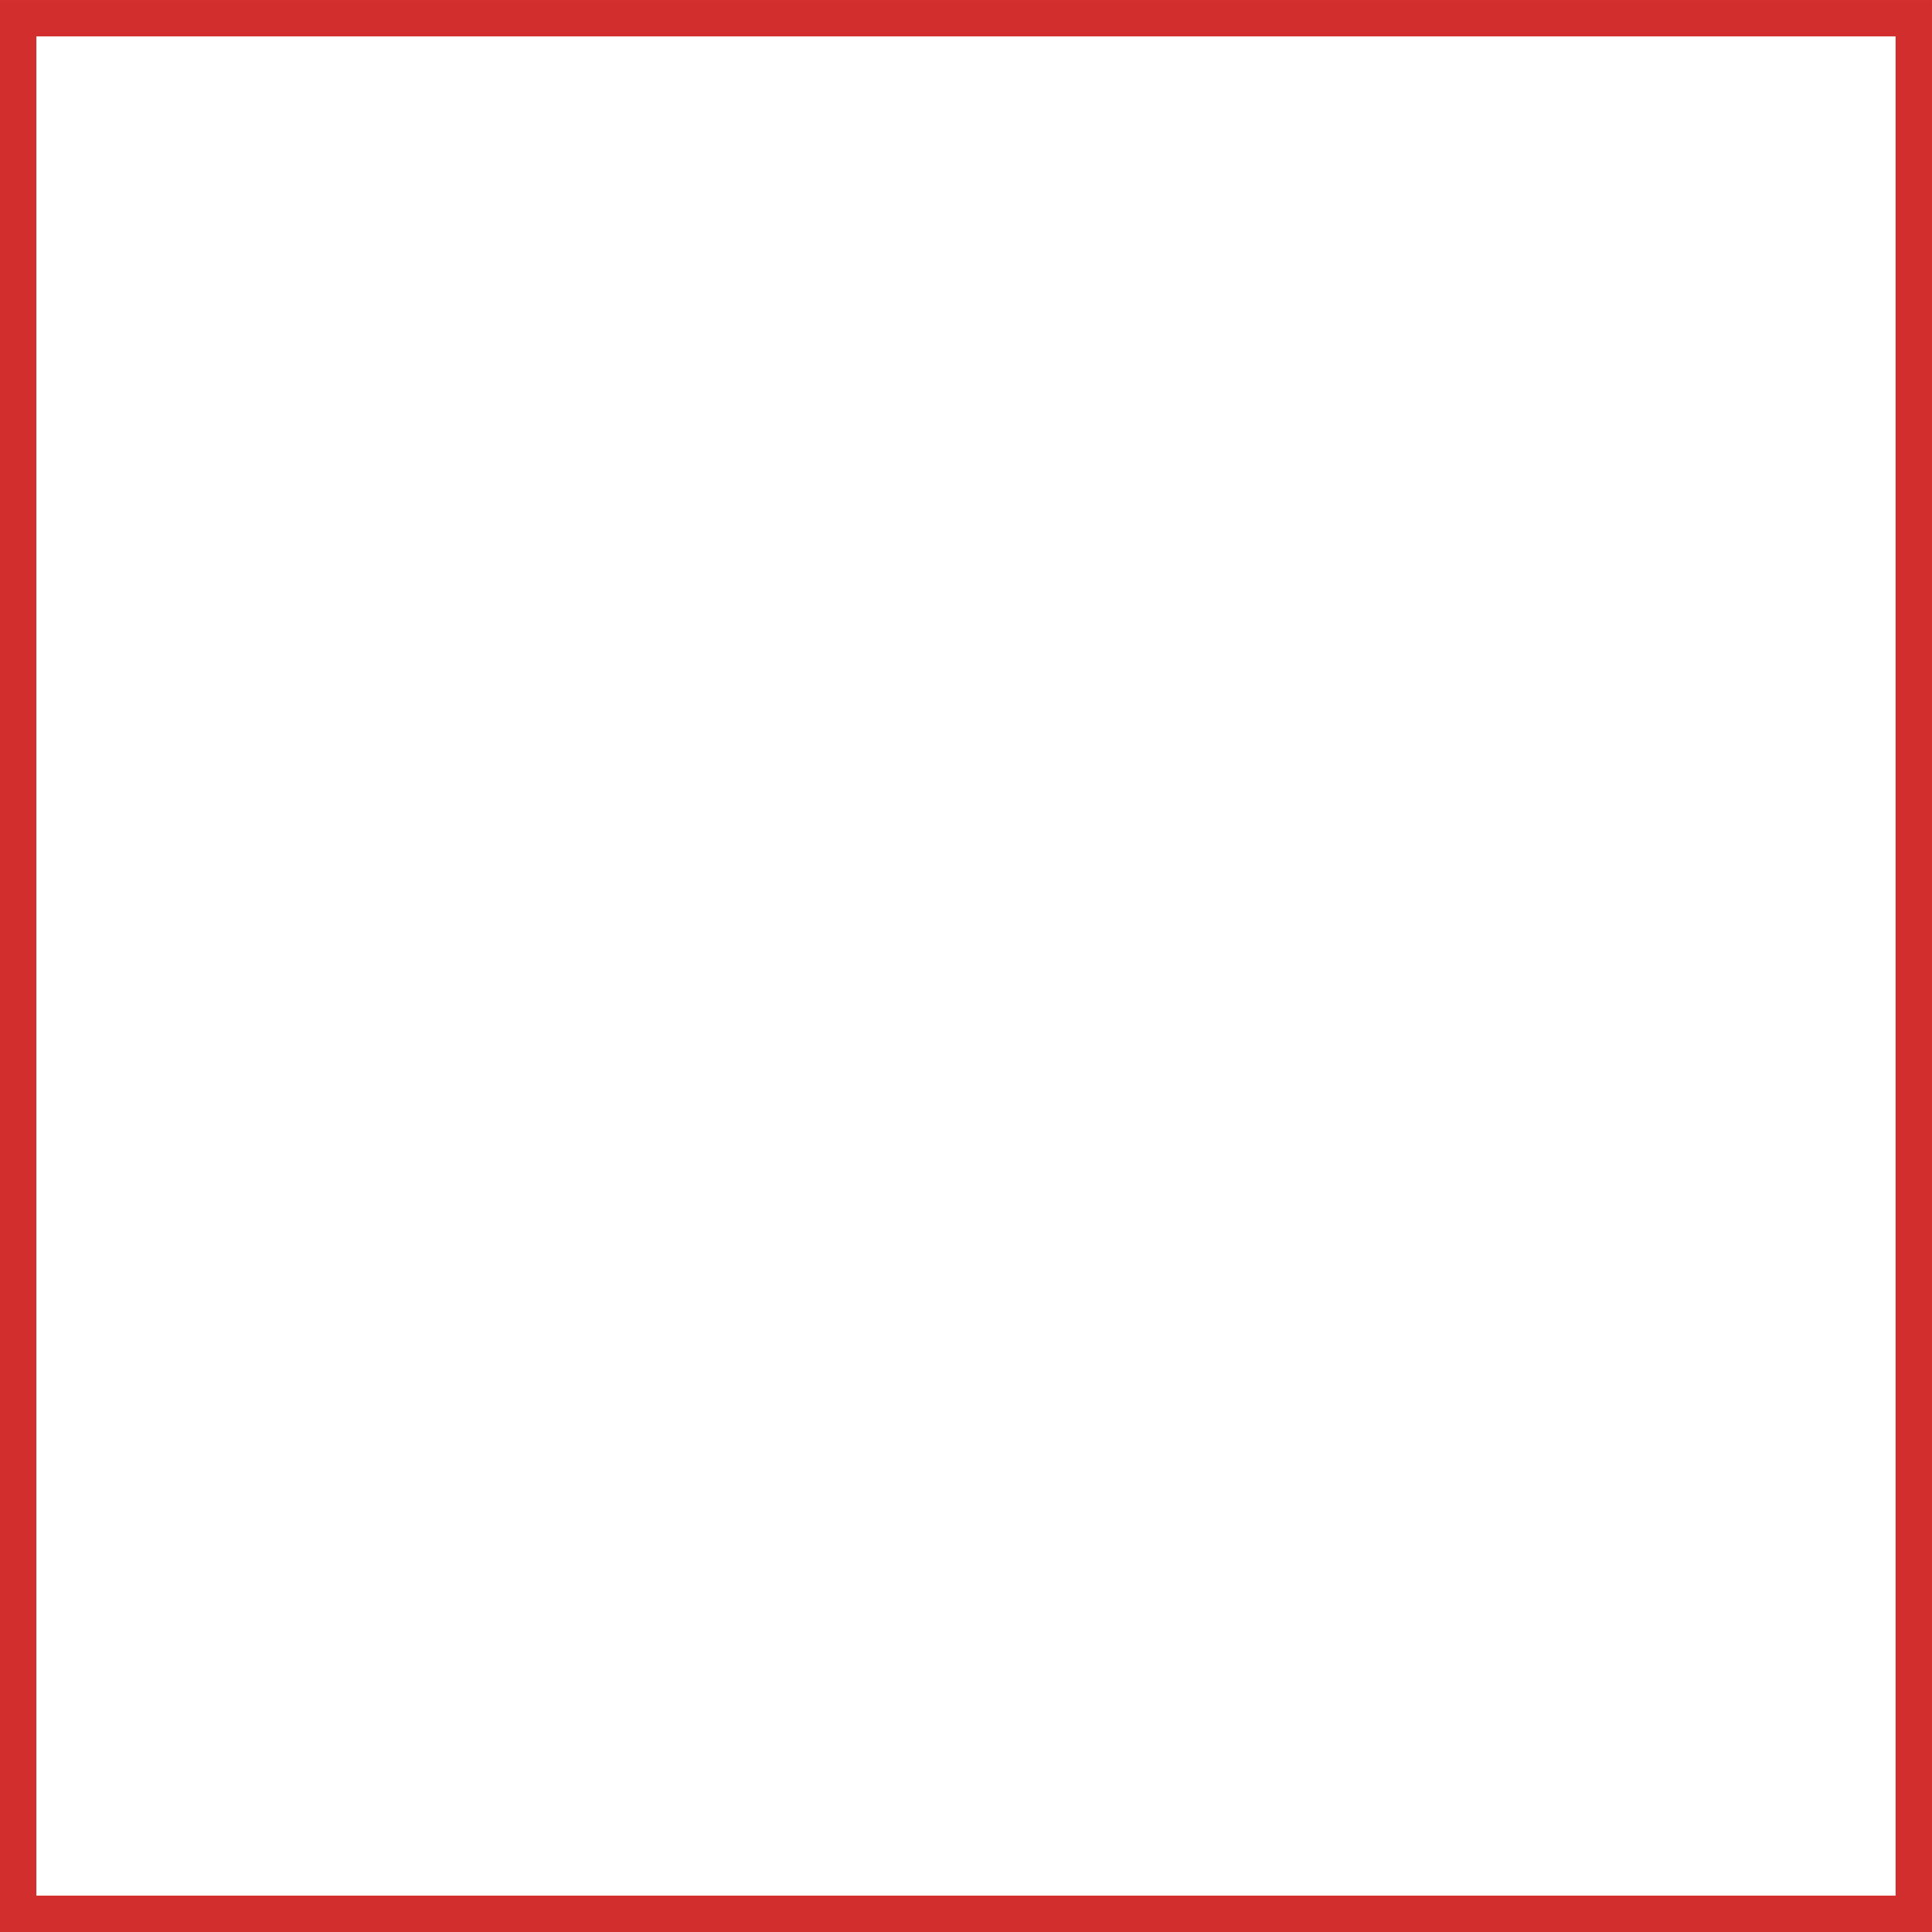
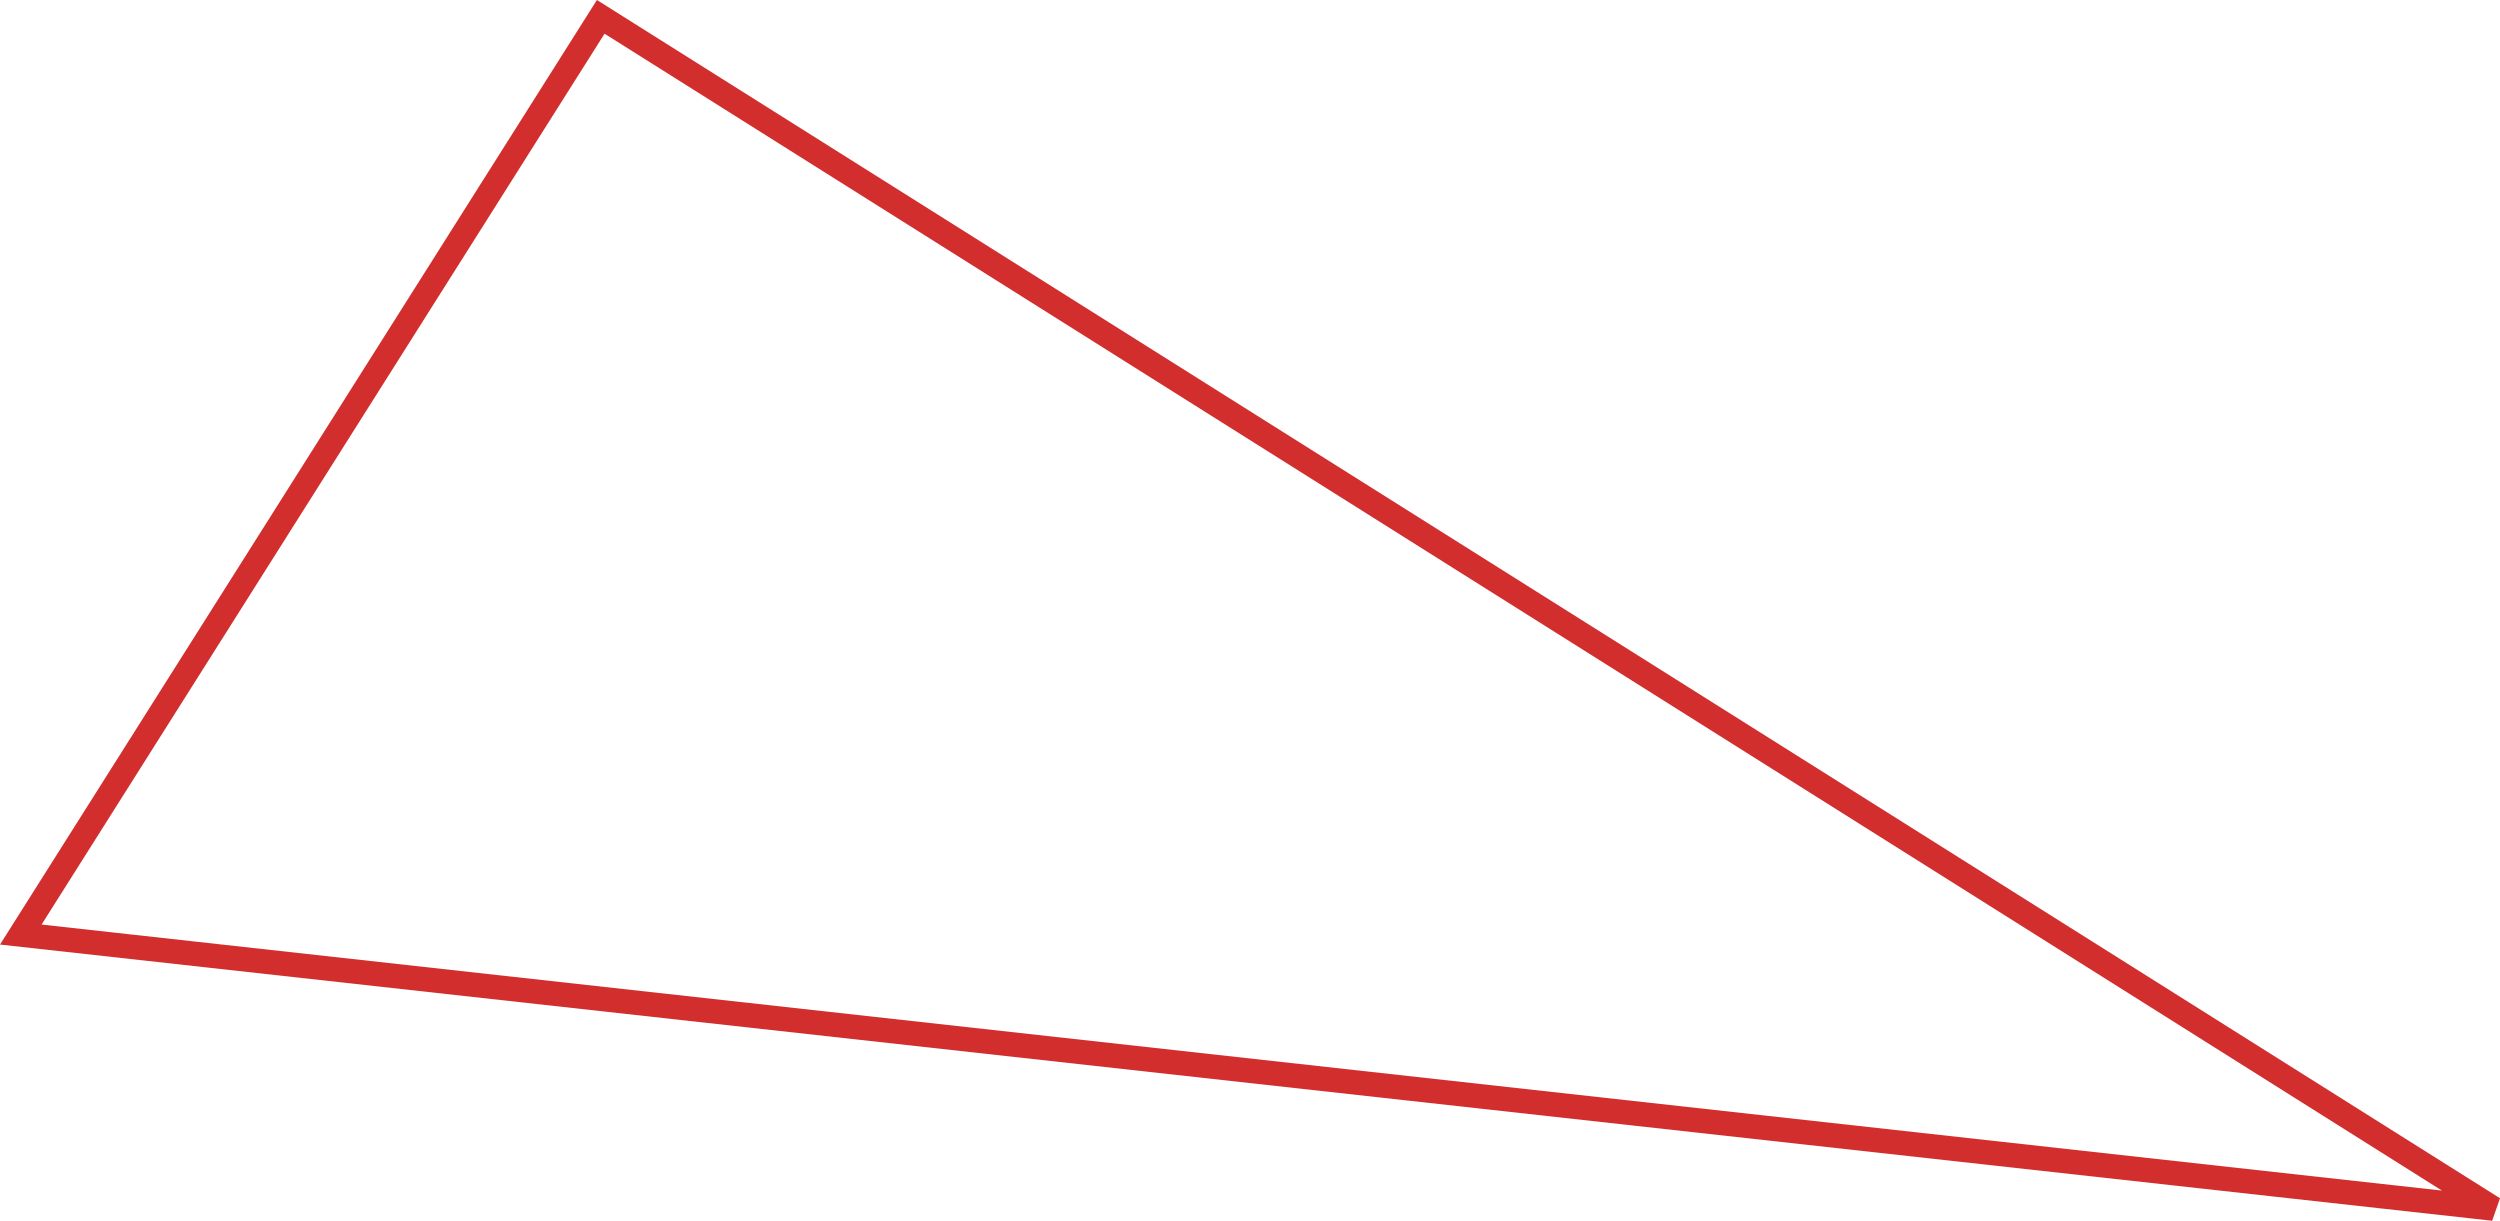
- <svg xmlns="http://www.w3.org/2000/svg" width="53.105mm" height="53.105mm" viewBox="0 0 53.105 53.105" version="1.1" id="svg1">
+ <svg xmlns="http://www.w3.org/2000/svg" width="102.2mm" height="49.904mm" viewBox="0 0 102.2 49.904" version="1.1" id="svg1">
  <defs id="defs1" />
-   <g id="layer1" transform="translate(-57.07631,-100.3237)">
-     <rect style="fill:none;stroke:#d32e2e;stroke-width:1" id="rect1" width="52.105" height="52.105" x="57.576" y="100.824" />
+   <g id="layer1" transform="translate(-5.402773,-43.07934)">
+     <path style="fill:none;stroke:#d32e2e;stroke-width:1" d="M 29.961,43.768 6.253,81.284 107.337,92.487 Z" id="path1" />
  </g>
</svg>
